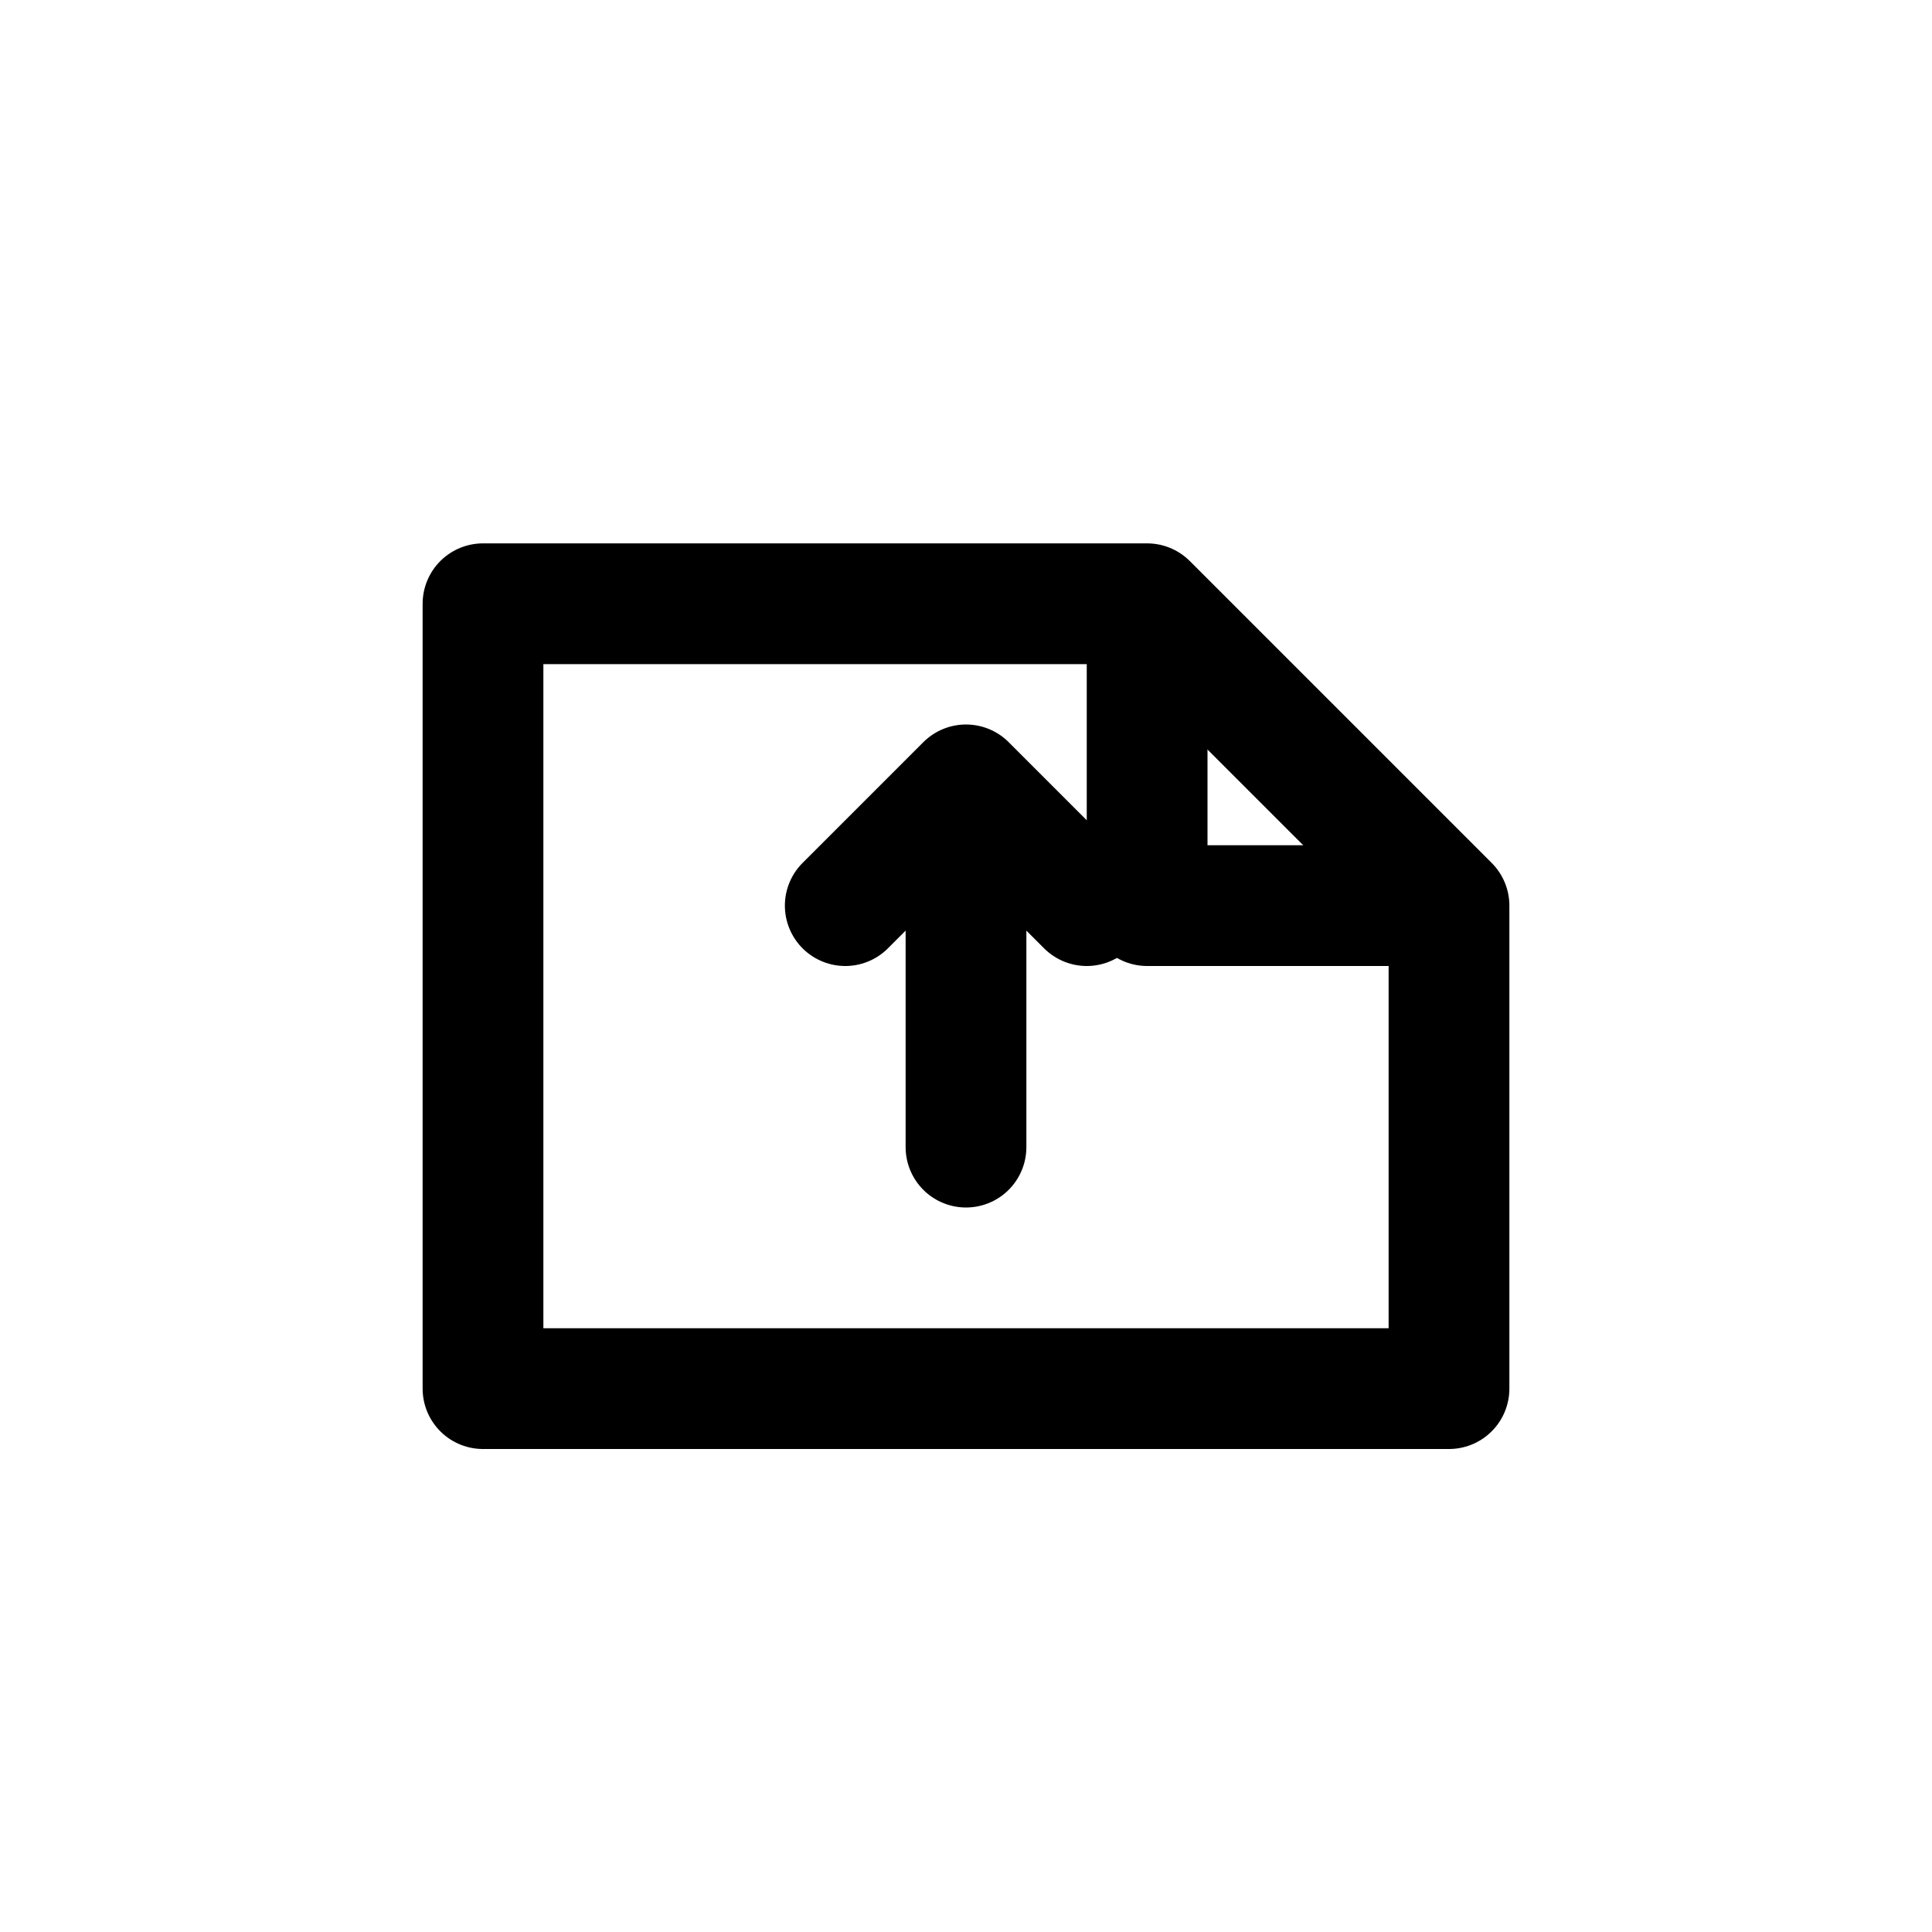
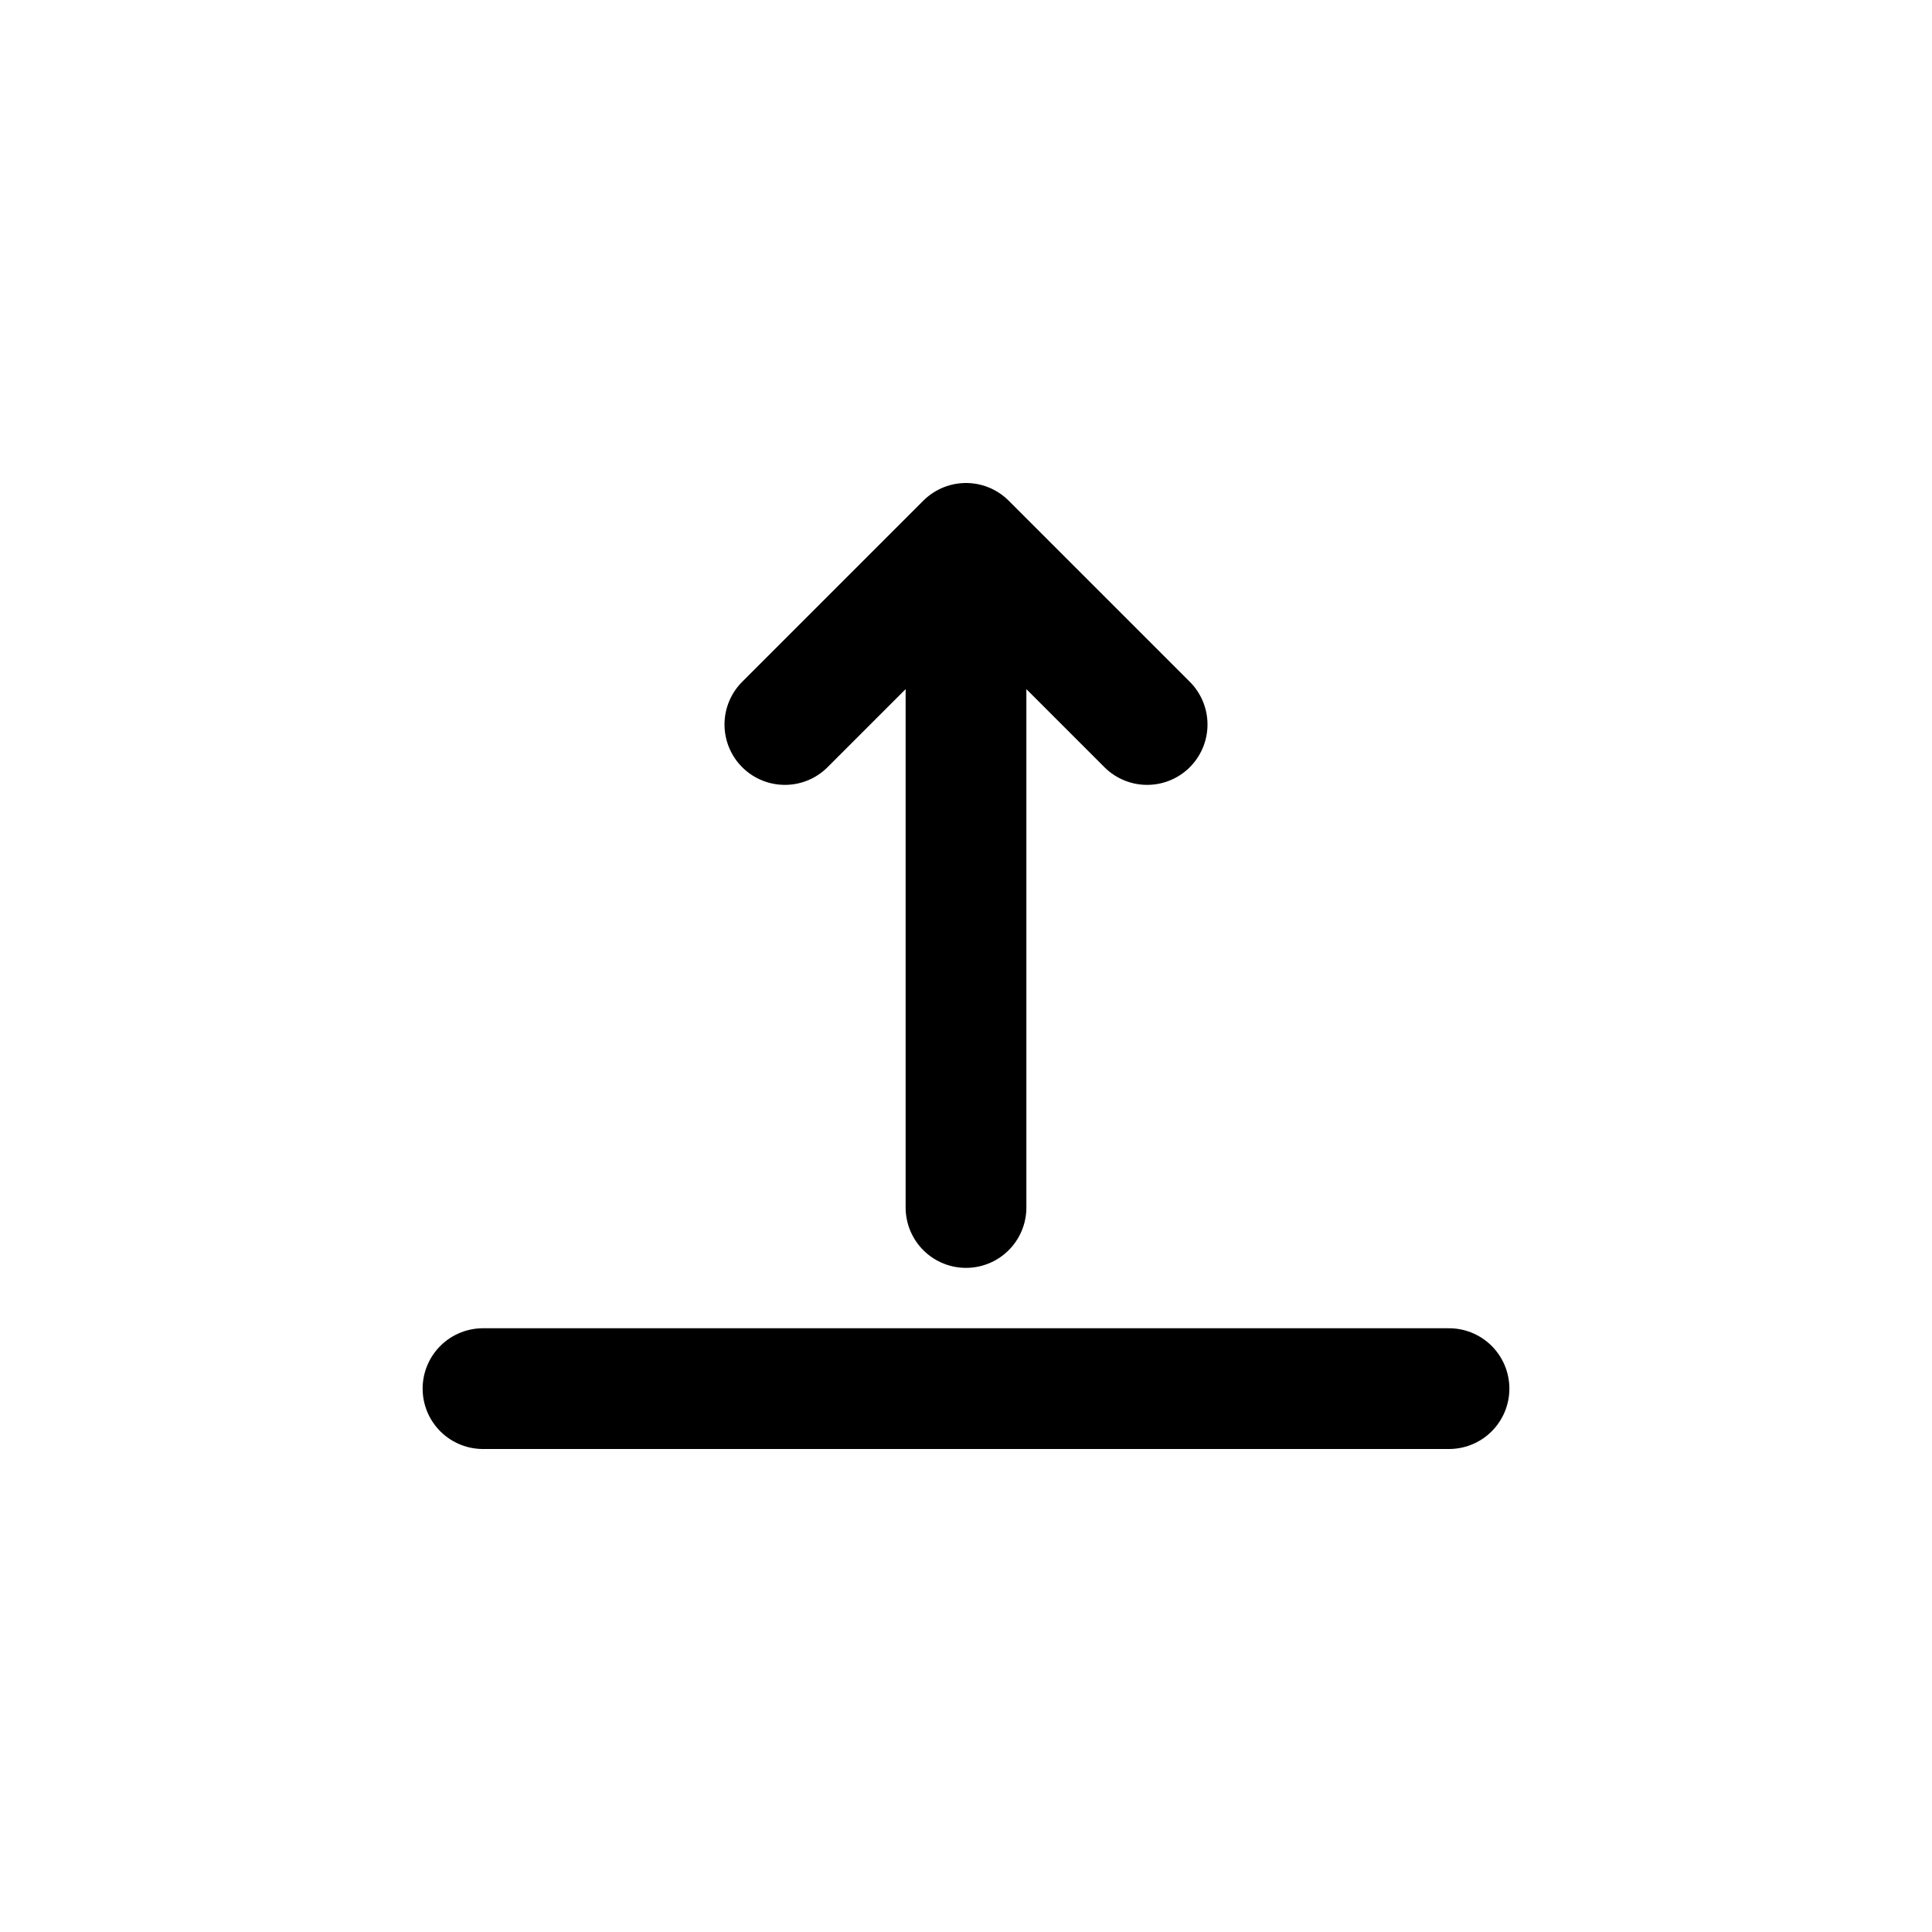
<svg xmlns="http://www.w3.org/2000/svg" baseProfile="tiny" height="1024" version="1.2" viewBox="0 0 1024 1024" width="1024">
-   <path d="M256 736 L256 320 L608 320 L768 480 L768 736 Z" fill="none" stroke="black" stroke-linejoin="round" stroke-width="64" />
-   <path d="M608 320 L608 480 L768 480" fill="none" stroke="black" stroke-linejoin="round" stroke-width="64" />
-   <path d="M512 608 L512 416 M512 416 L448 480 M512 416 L576 480" fill="none" stroke="black" stroke-linecap="round" stroke-linejoin="round" stroke-width="64" />
+   <path d="M256 736 L768 736" fill="none" stroke="black" stroke-linecap="round" stroke-width="64" />
+   <path d="M512 640 L512 288 M512 288 L416 384 M512 288 L608 384" fill="none" stroke="black" stroke-linecap="round" stroke-linejoin="round" stroke-width="64" />
</svg>
